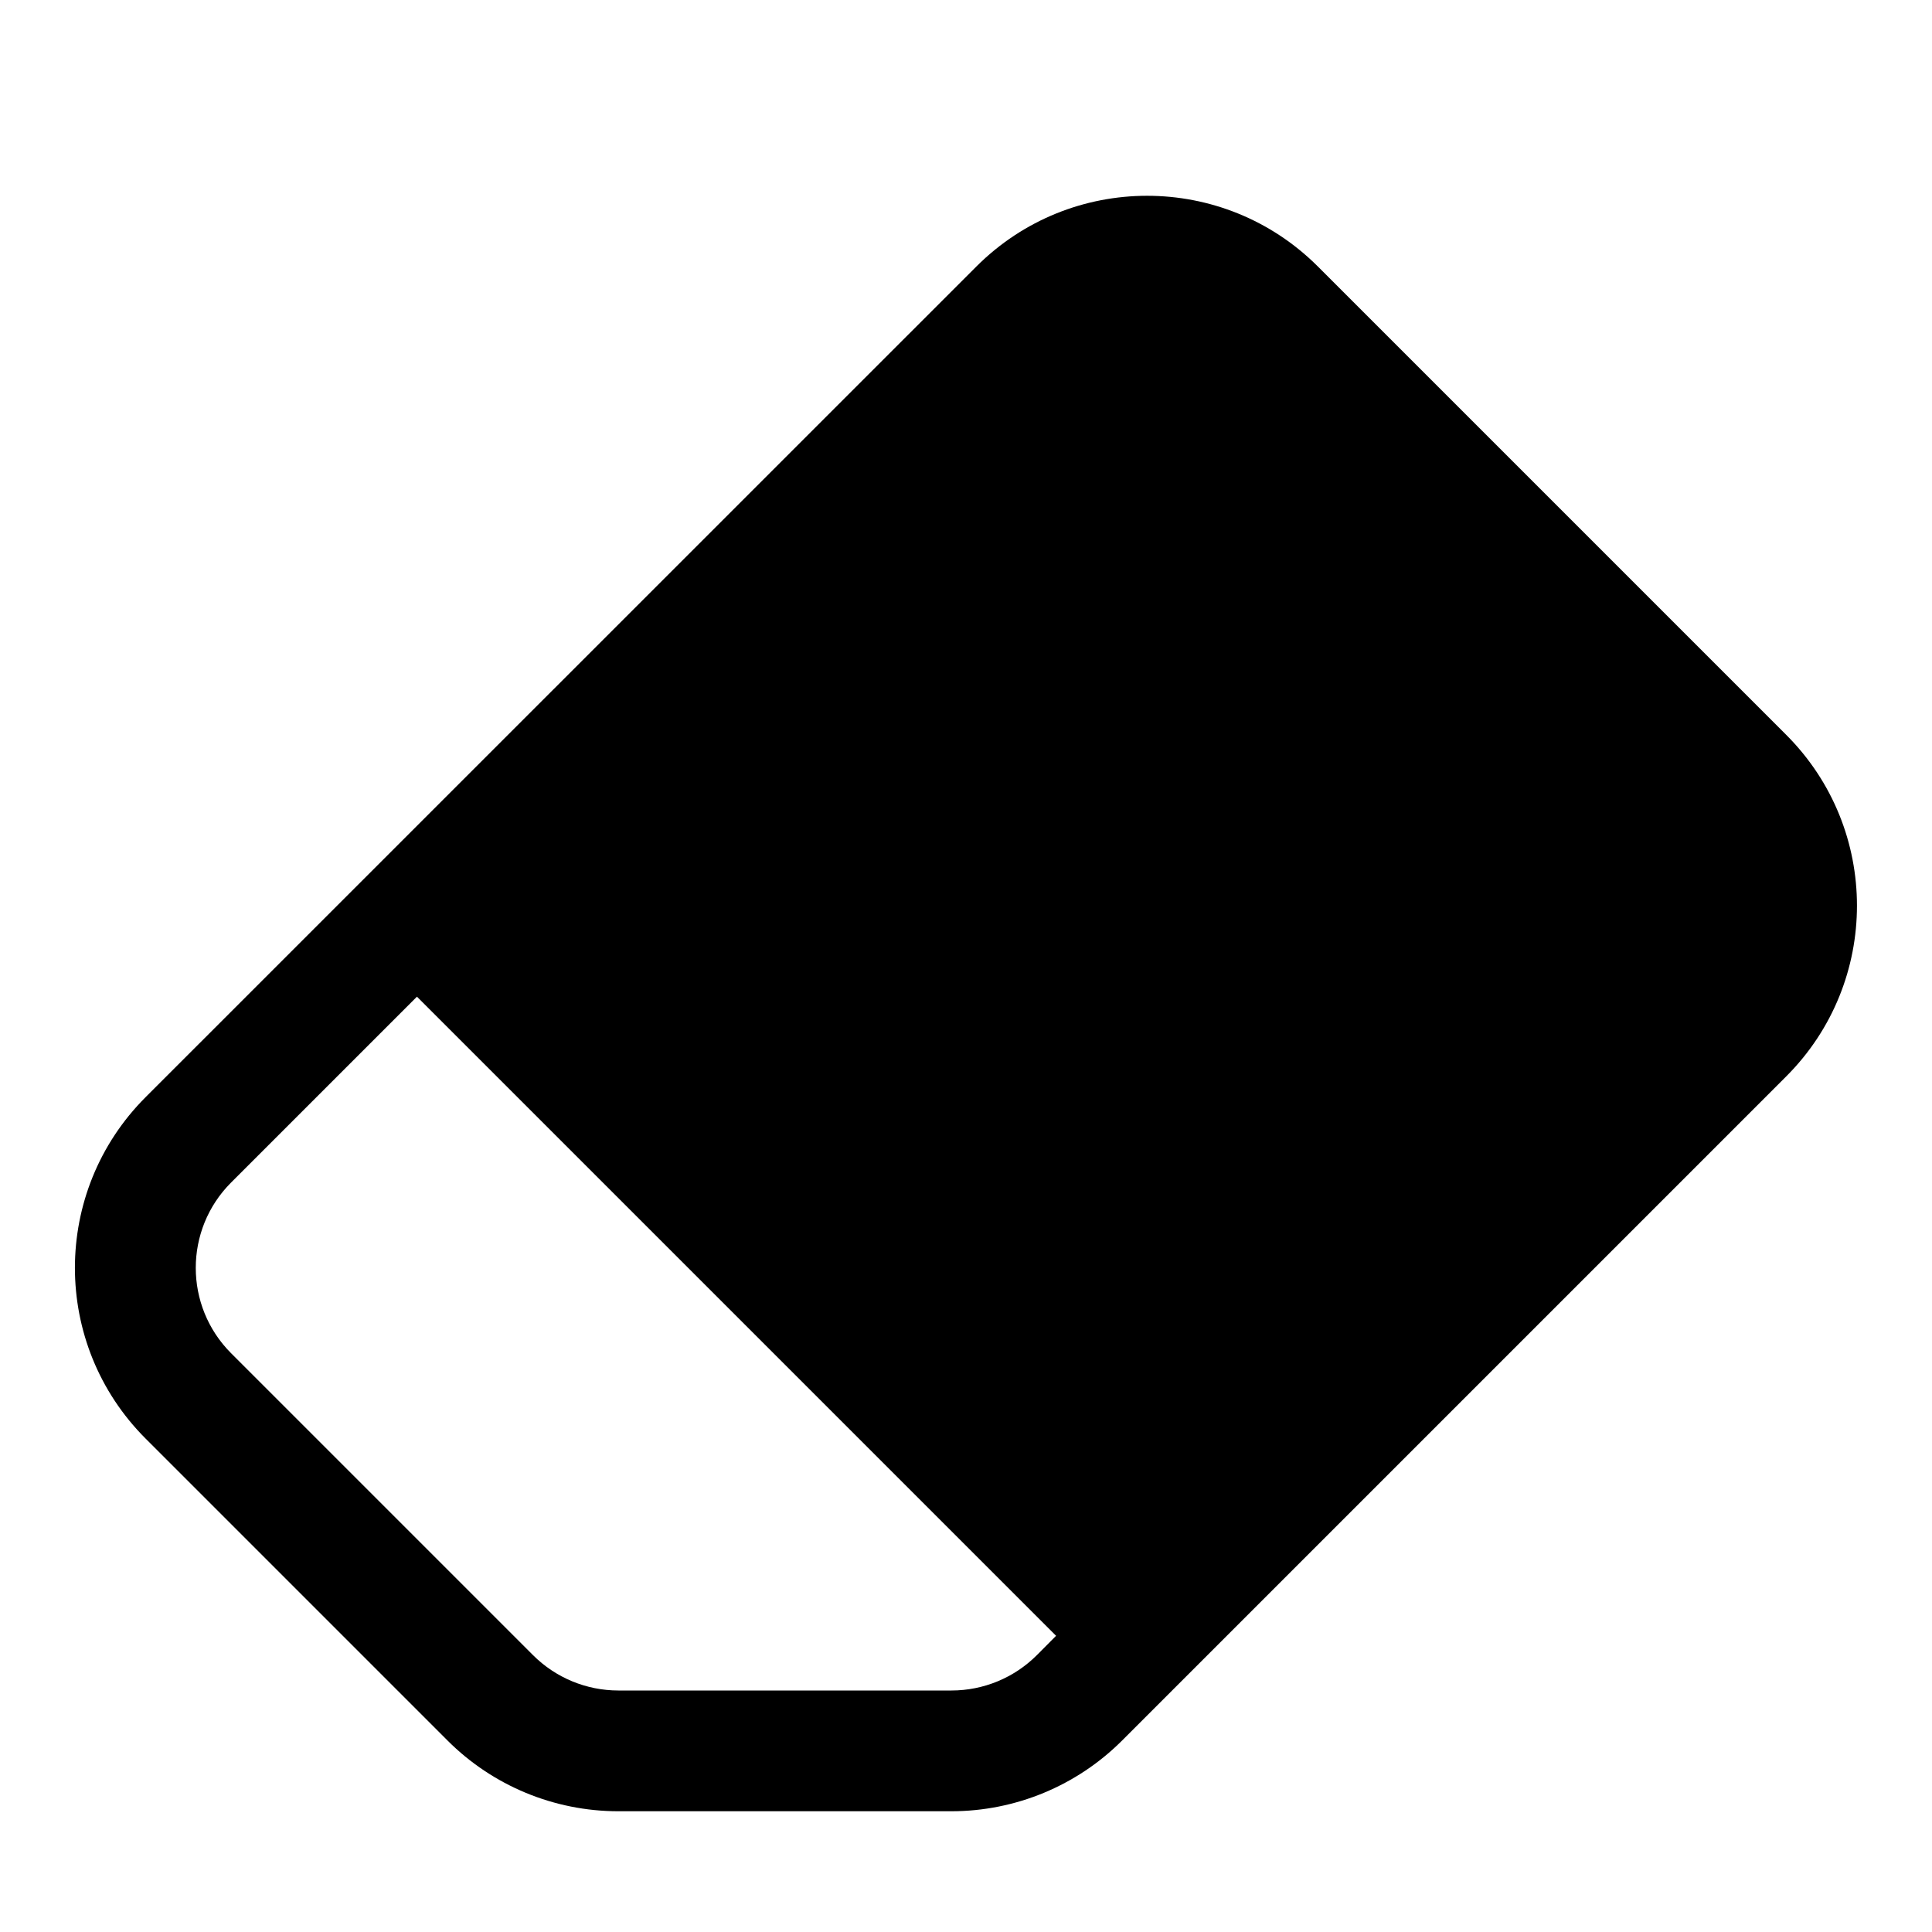
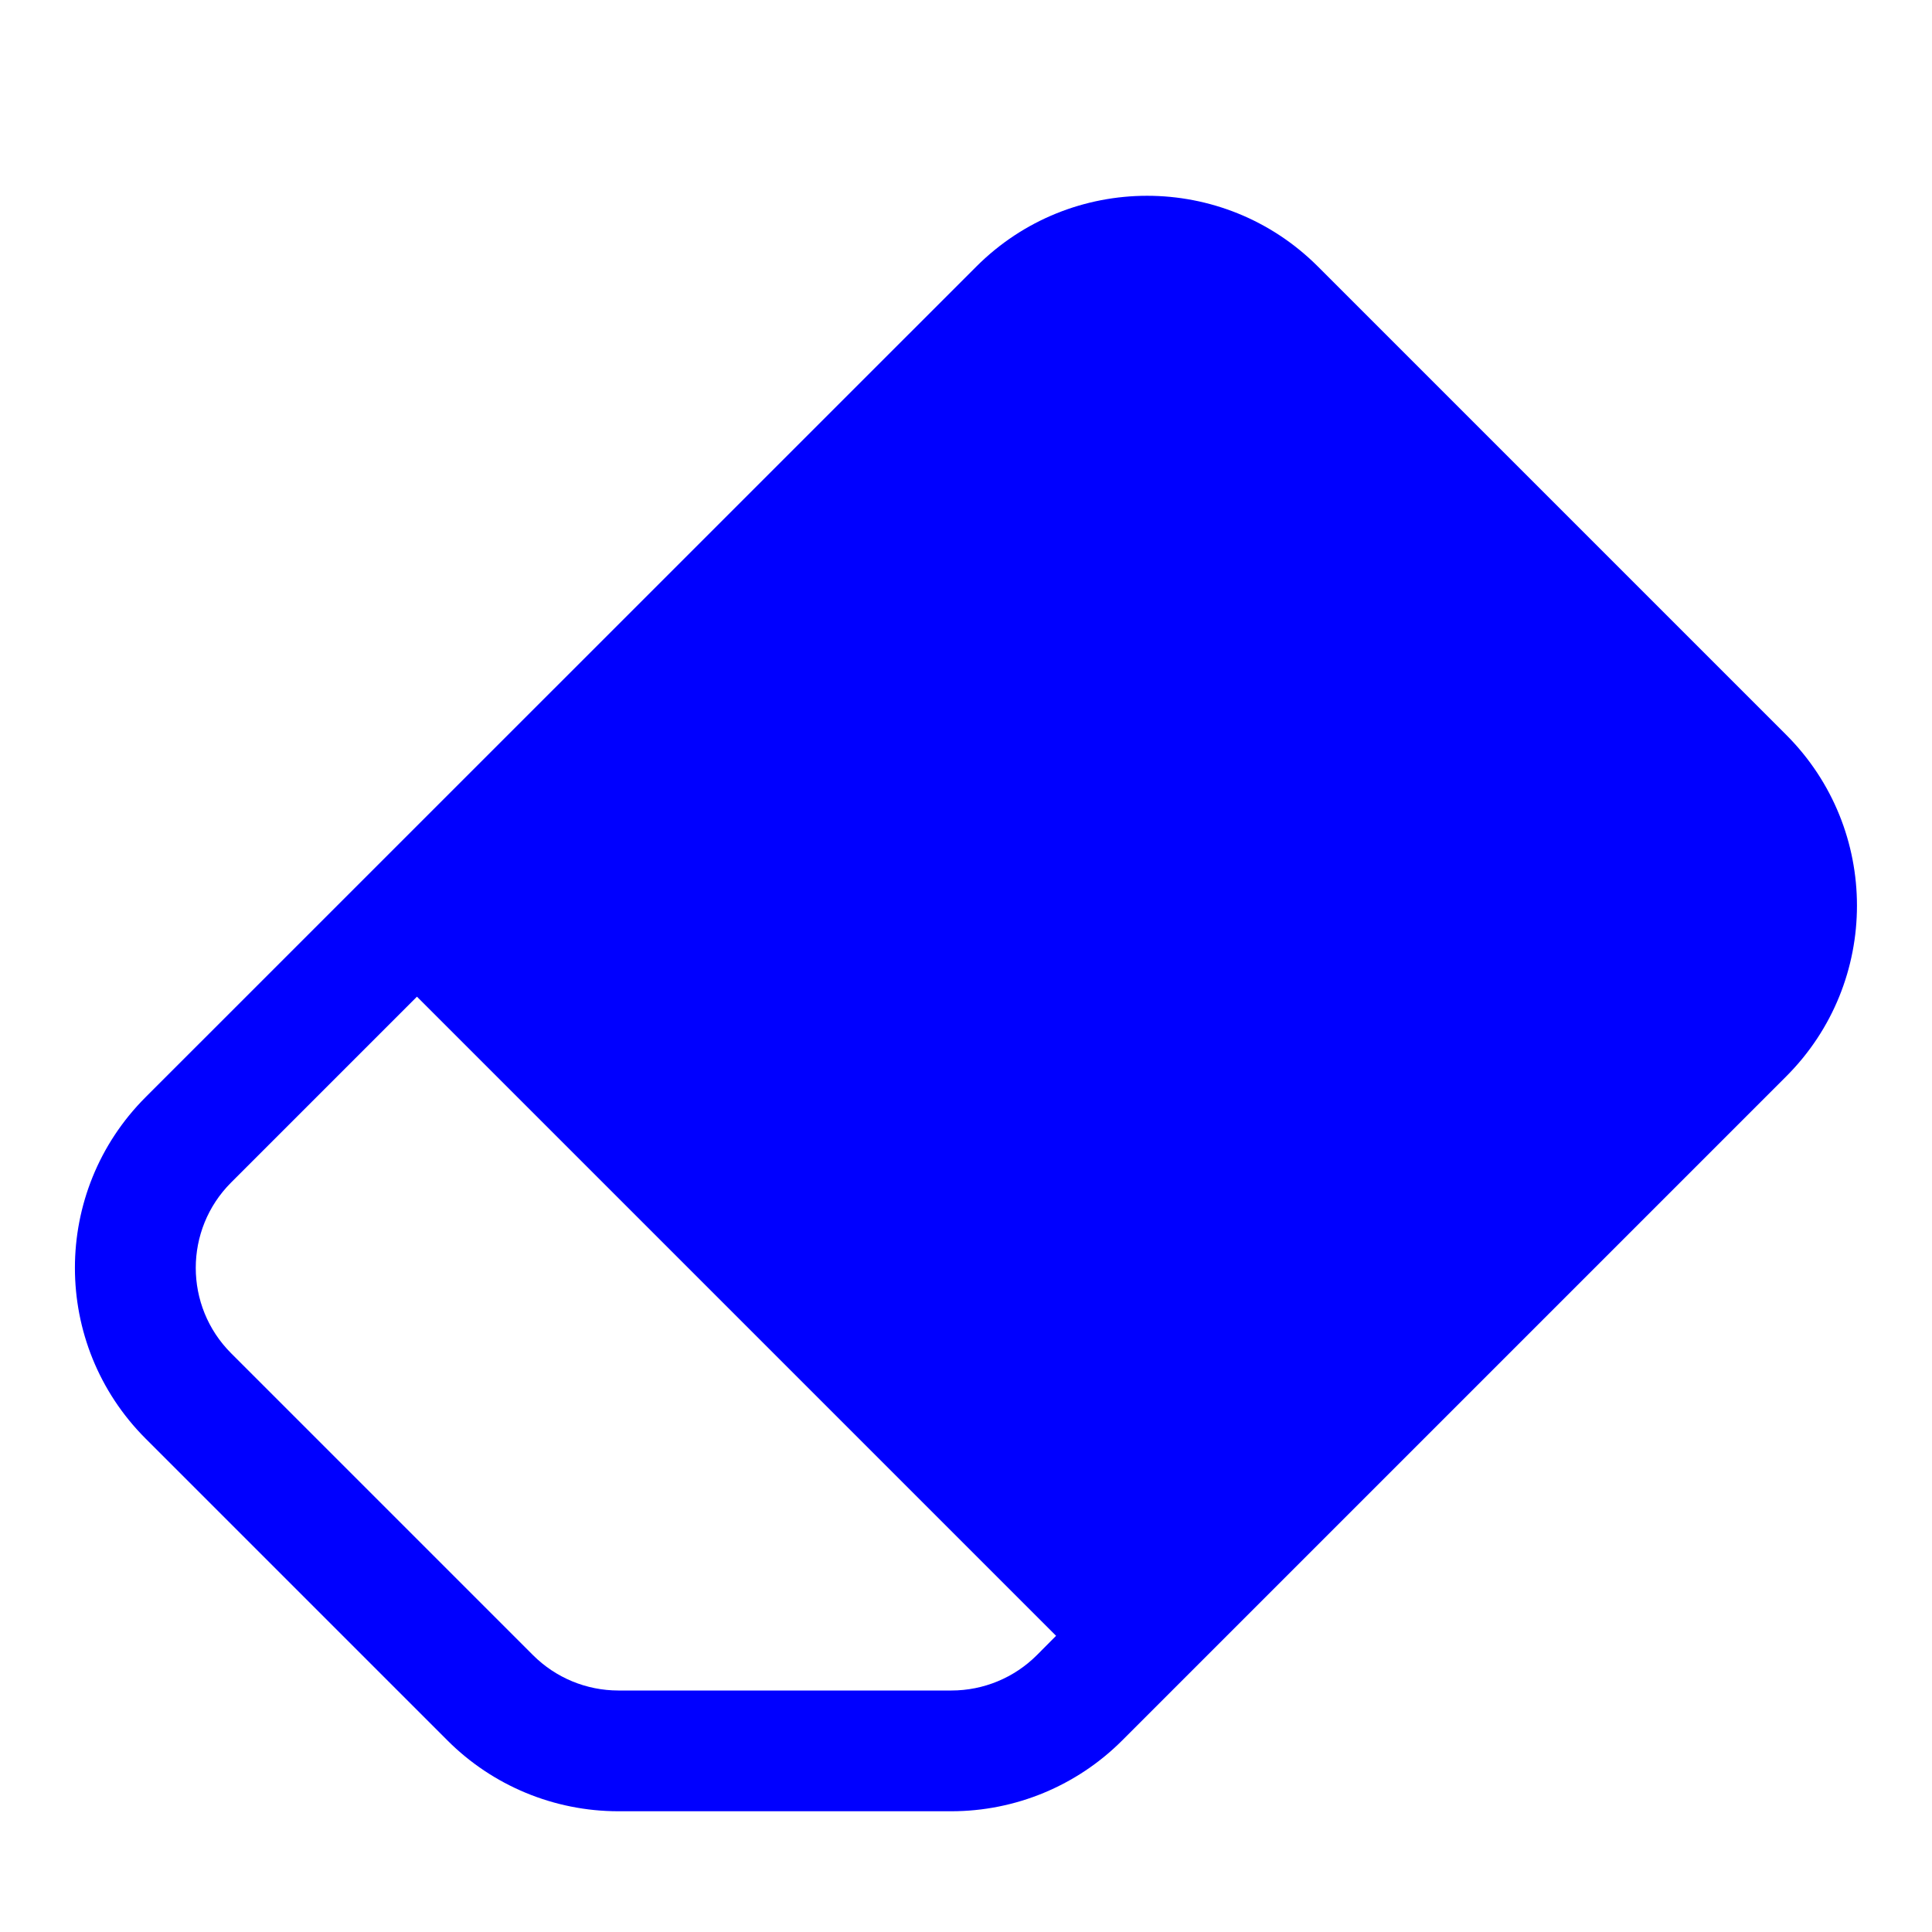
- <svg xmlns="http://www.w3.org/2000/svg" width="16" height="16" fill="currentColor" class="bi bi-eraser-fill" viewBox="0 0 16 16">
+ <svg xmlns="http://www.w3.org/2000/svg" width="16" fill="blue" height="16" class="bi bi-eraser-fill" viewBox="0 0 16 16">
  <path d="M8.086 2.207a2 2 0 0 1 2.828 0l3.879 3.879a2 2 0 0 1 0 2.828l-5.5 5.5A2 2 0 0 1 7.879 15H5.12a2 2 0 0 1-1.414-.586l-2.5-2.5a2 2 0 0 1 0-2.828zm.66 11.34L3.453 8.254 1.914 9.793a1 1 0 0 0 0 1.414l2.5 2.5a1 1 0 0 0 .707.293H7.88a1 1 0 0 0 .707-.293z" />
</svg>
